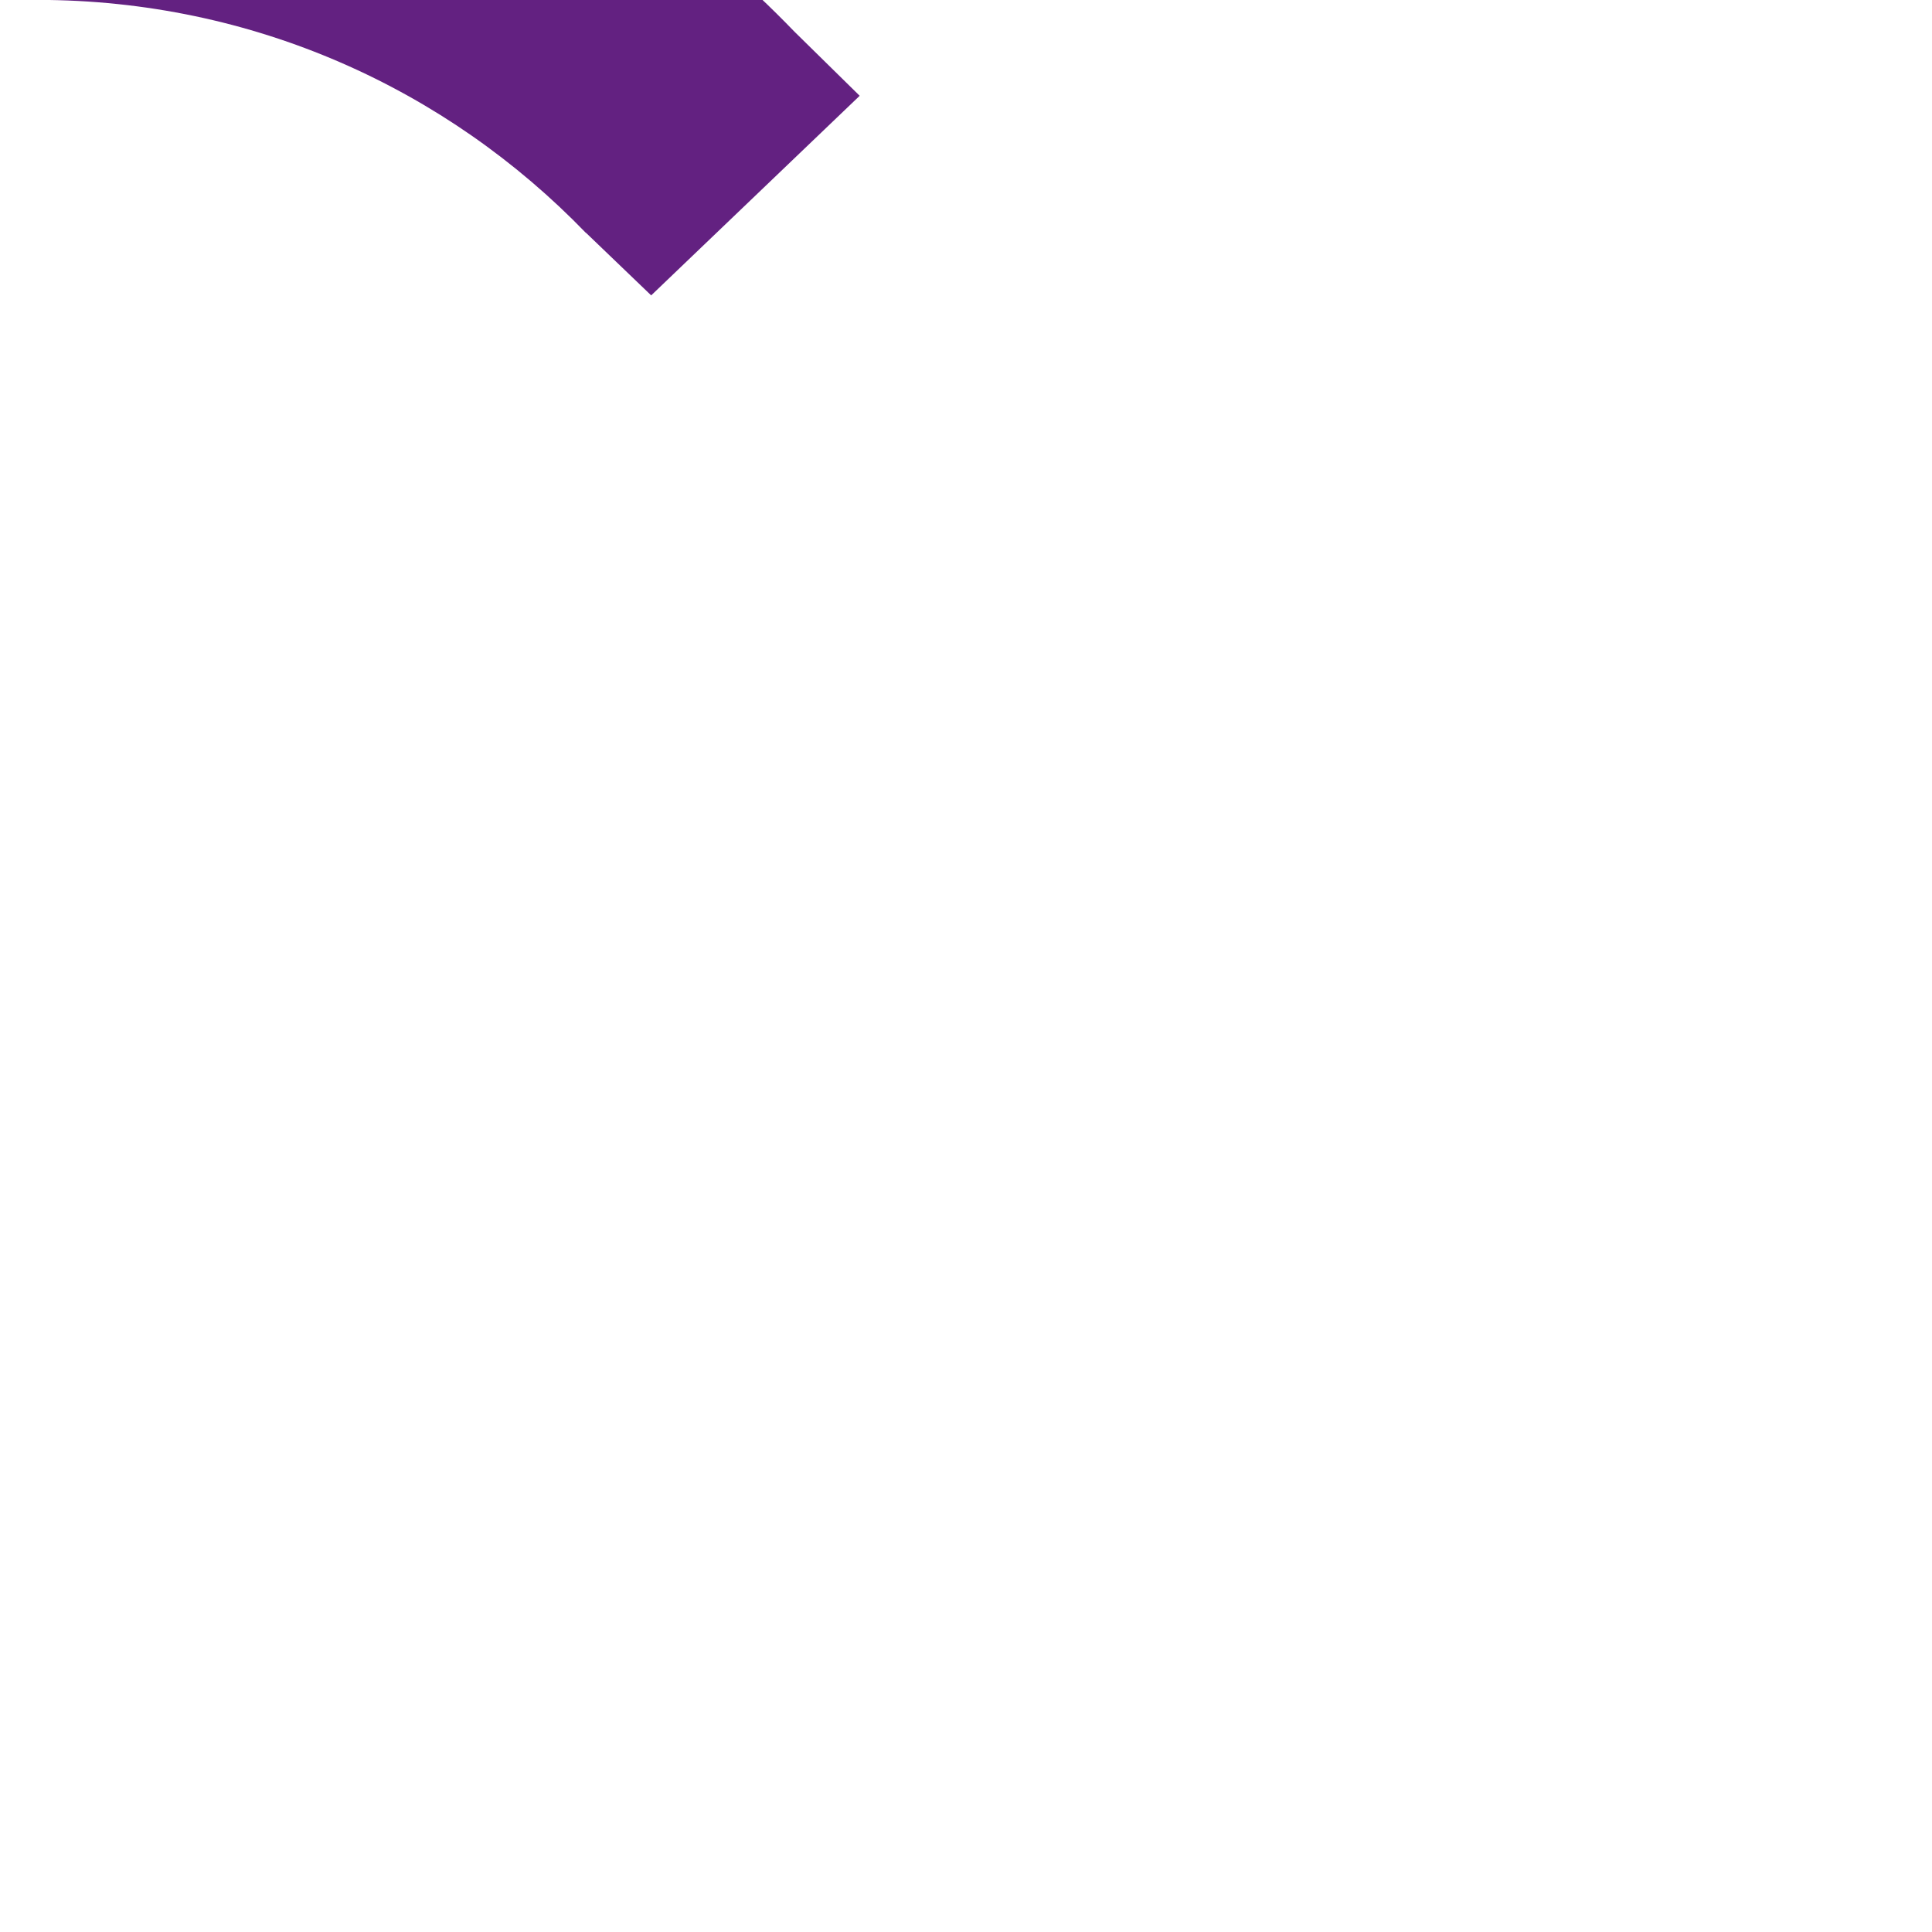
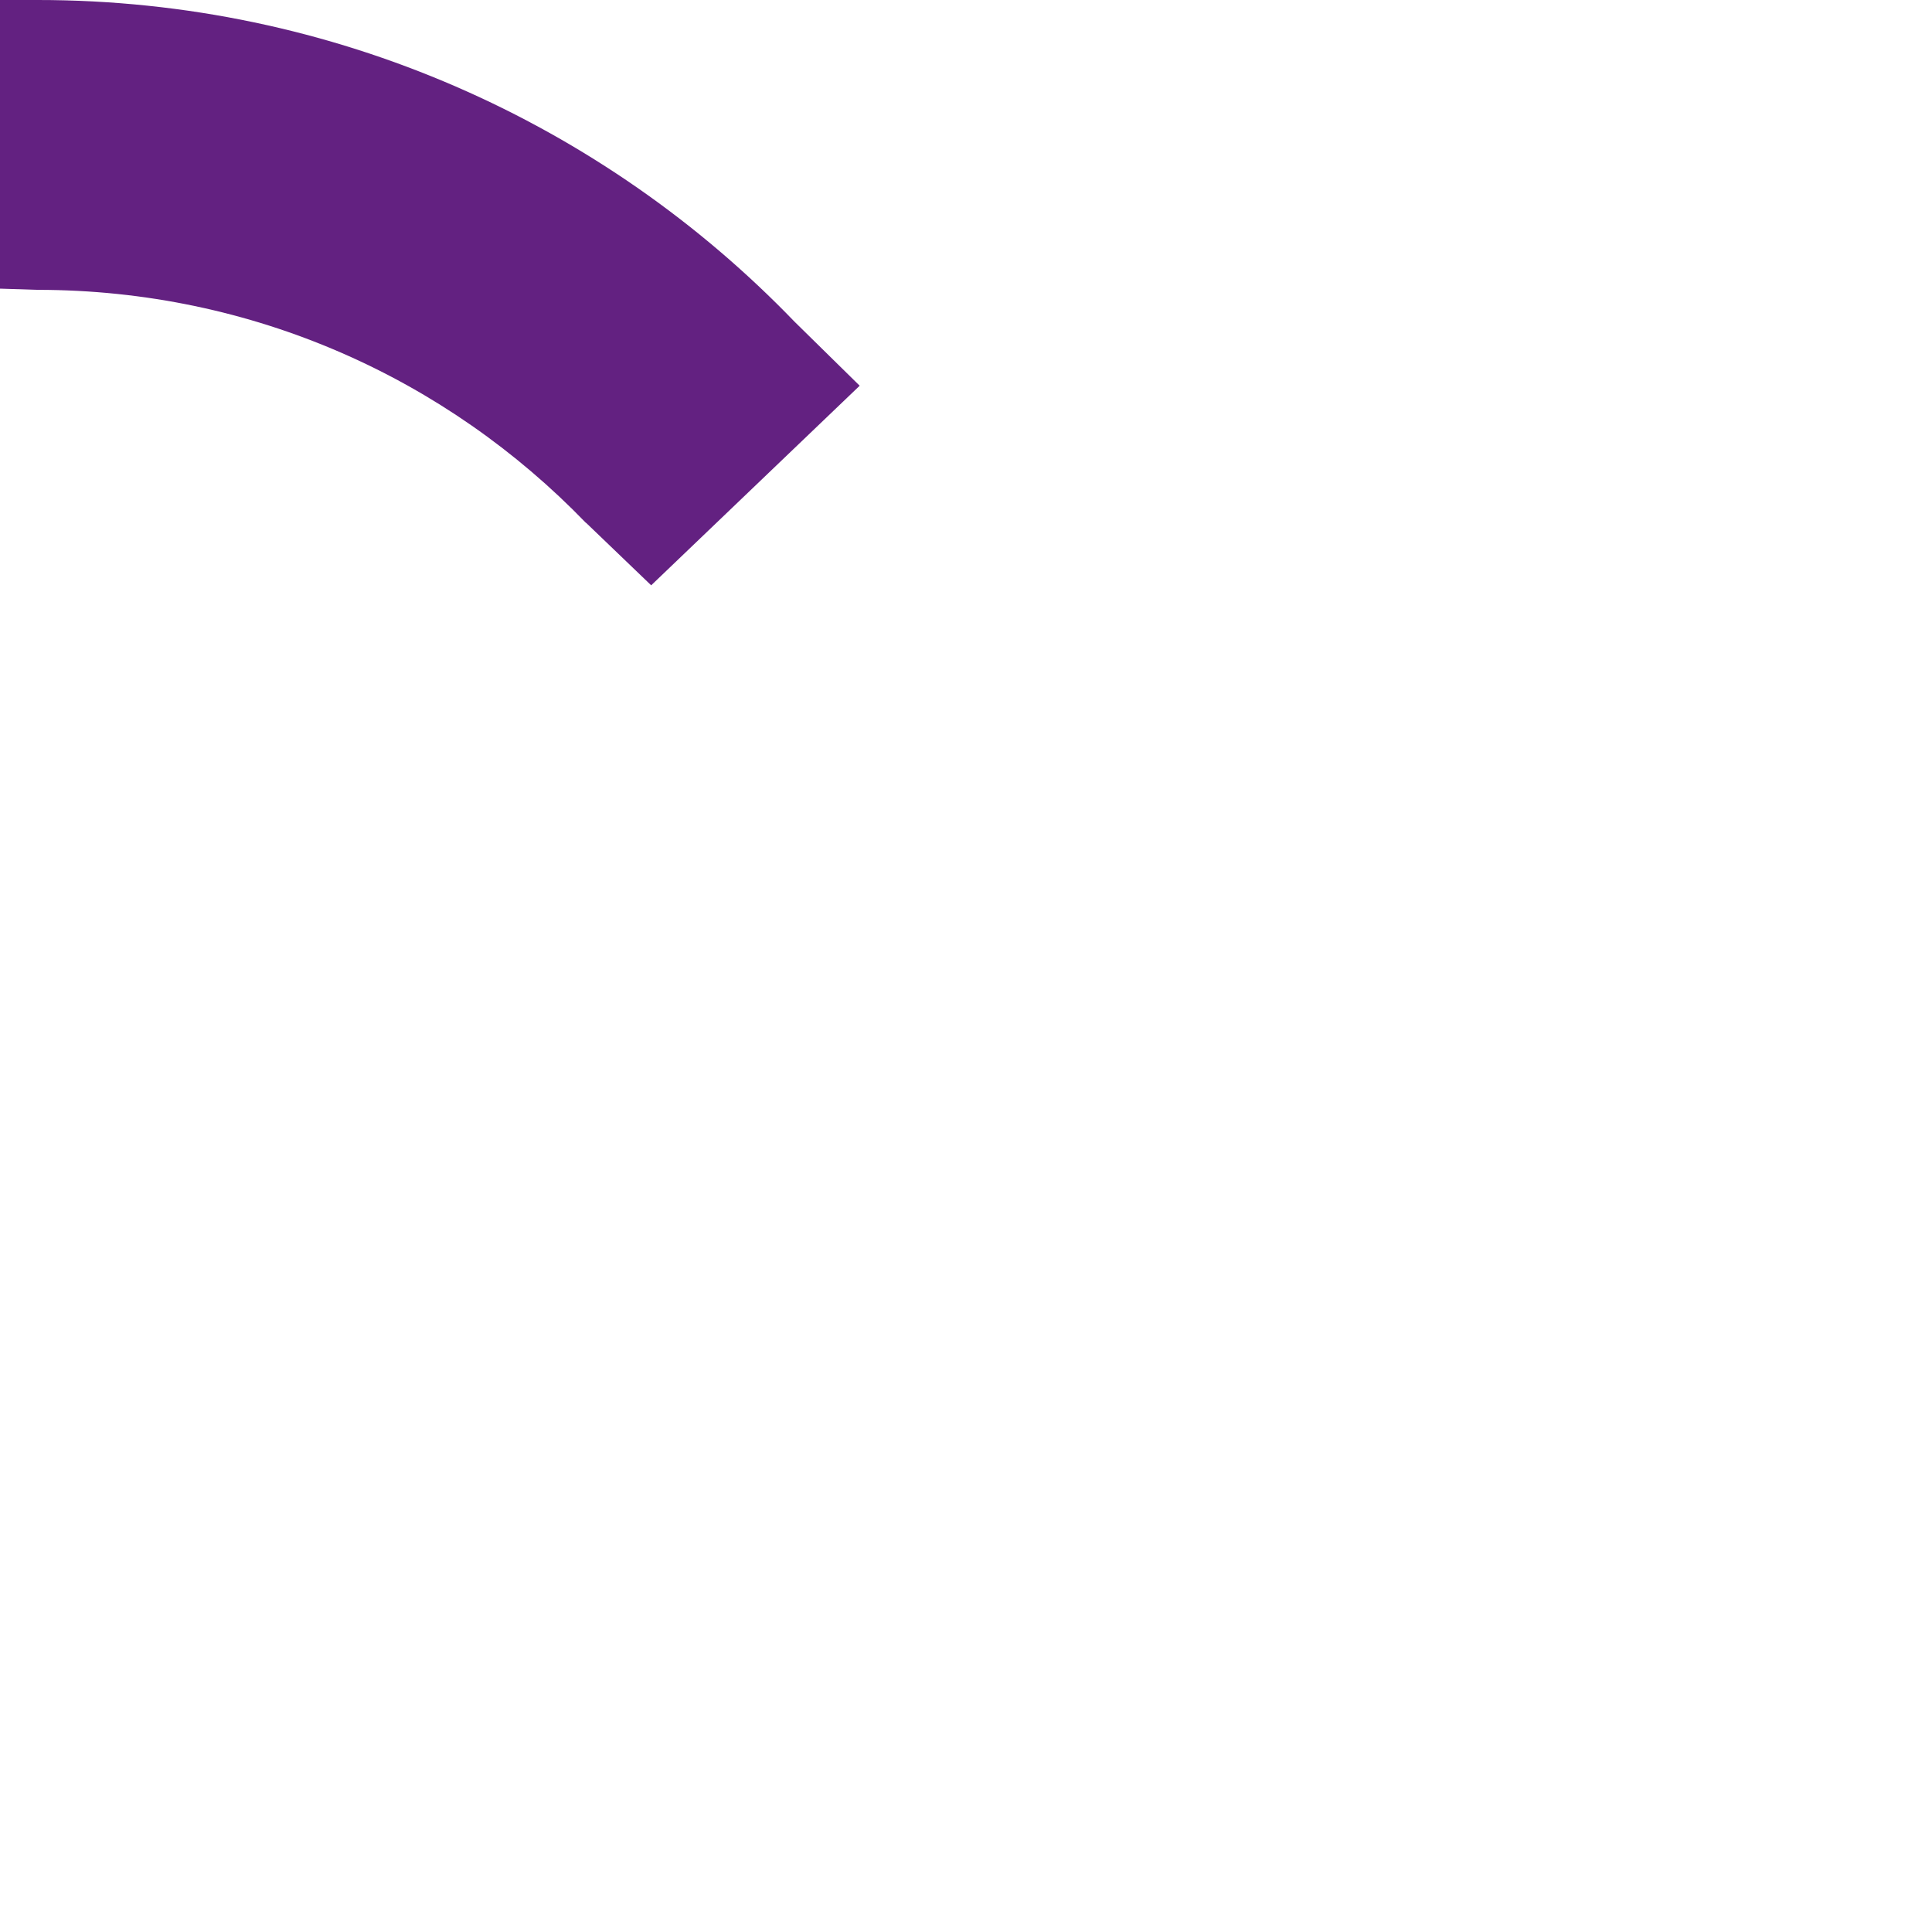
<svg xmlns="http://www.w3.org/2000/svg" version="1.1" id="Ebene_1" x="0px" y="0px" width="100px" height="100px" viewBox="0 0 100 100" enable-background="new 0 0 100 100" xml:space="preserve">
-   <path fill="#632181" d="M44.497,4.958L41.121,1.64C31.246-8.61,17.306-15.009,1.945-15.007H0v14.94l1.945,0.062  c11.167,0.004,21.185,4.612,28.38,12.059l0.005-0.005l3.375,3.24L44.497,4.958z" />
+   <path fill="#632181" d="M44.497,19.965l-3.376-3.318C31.246,6.397,17.306-0.002,1.945,0H0v14.94l1.945,0.062  c11.167,0.004,21.185,4.612,28.38,12.059l0.005-0.005l3.375,3.24L44.497,19.965z" />
</svg>
